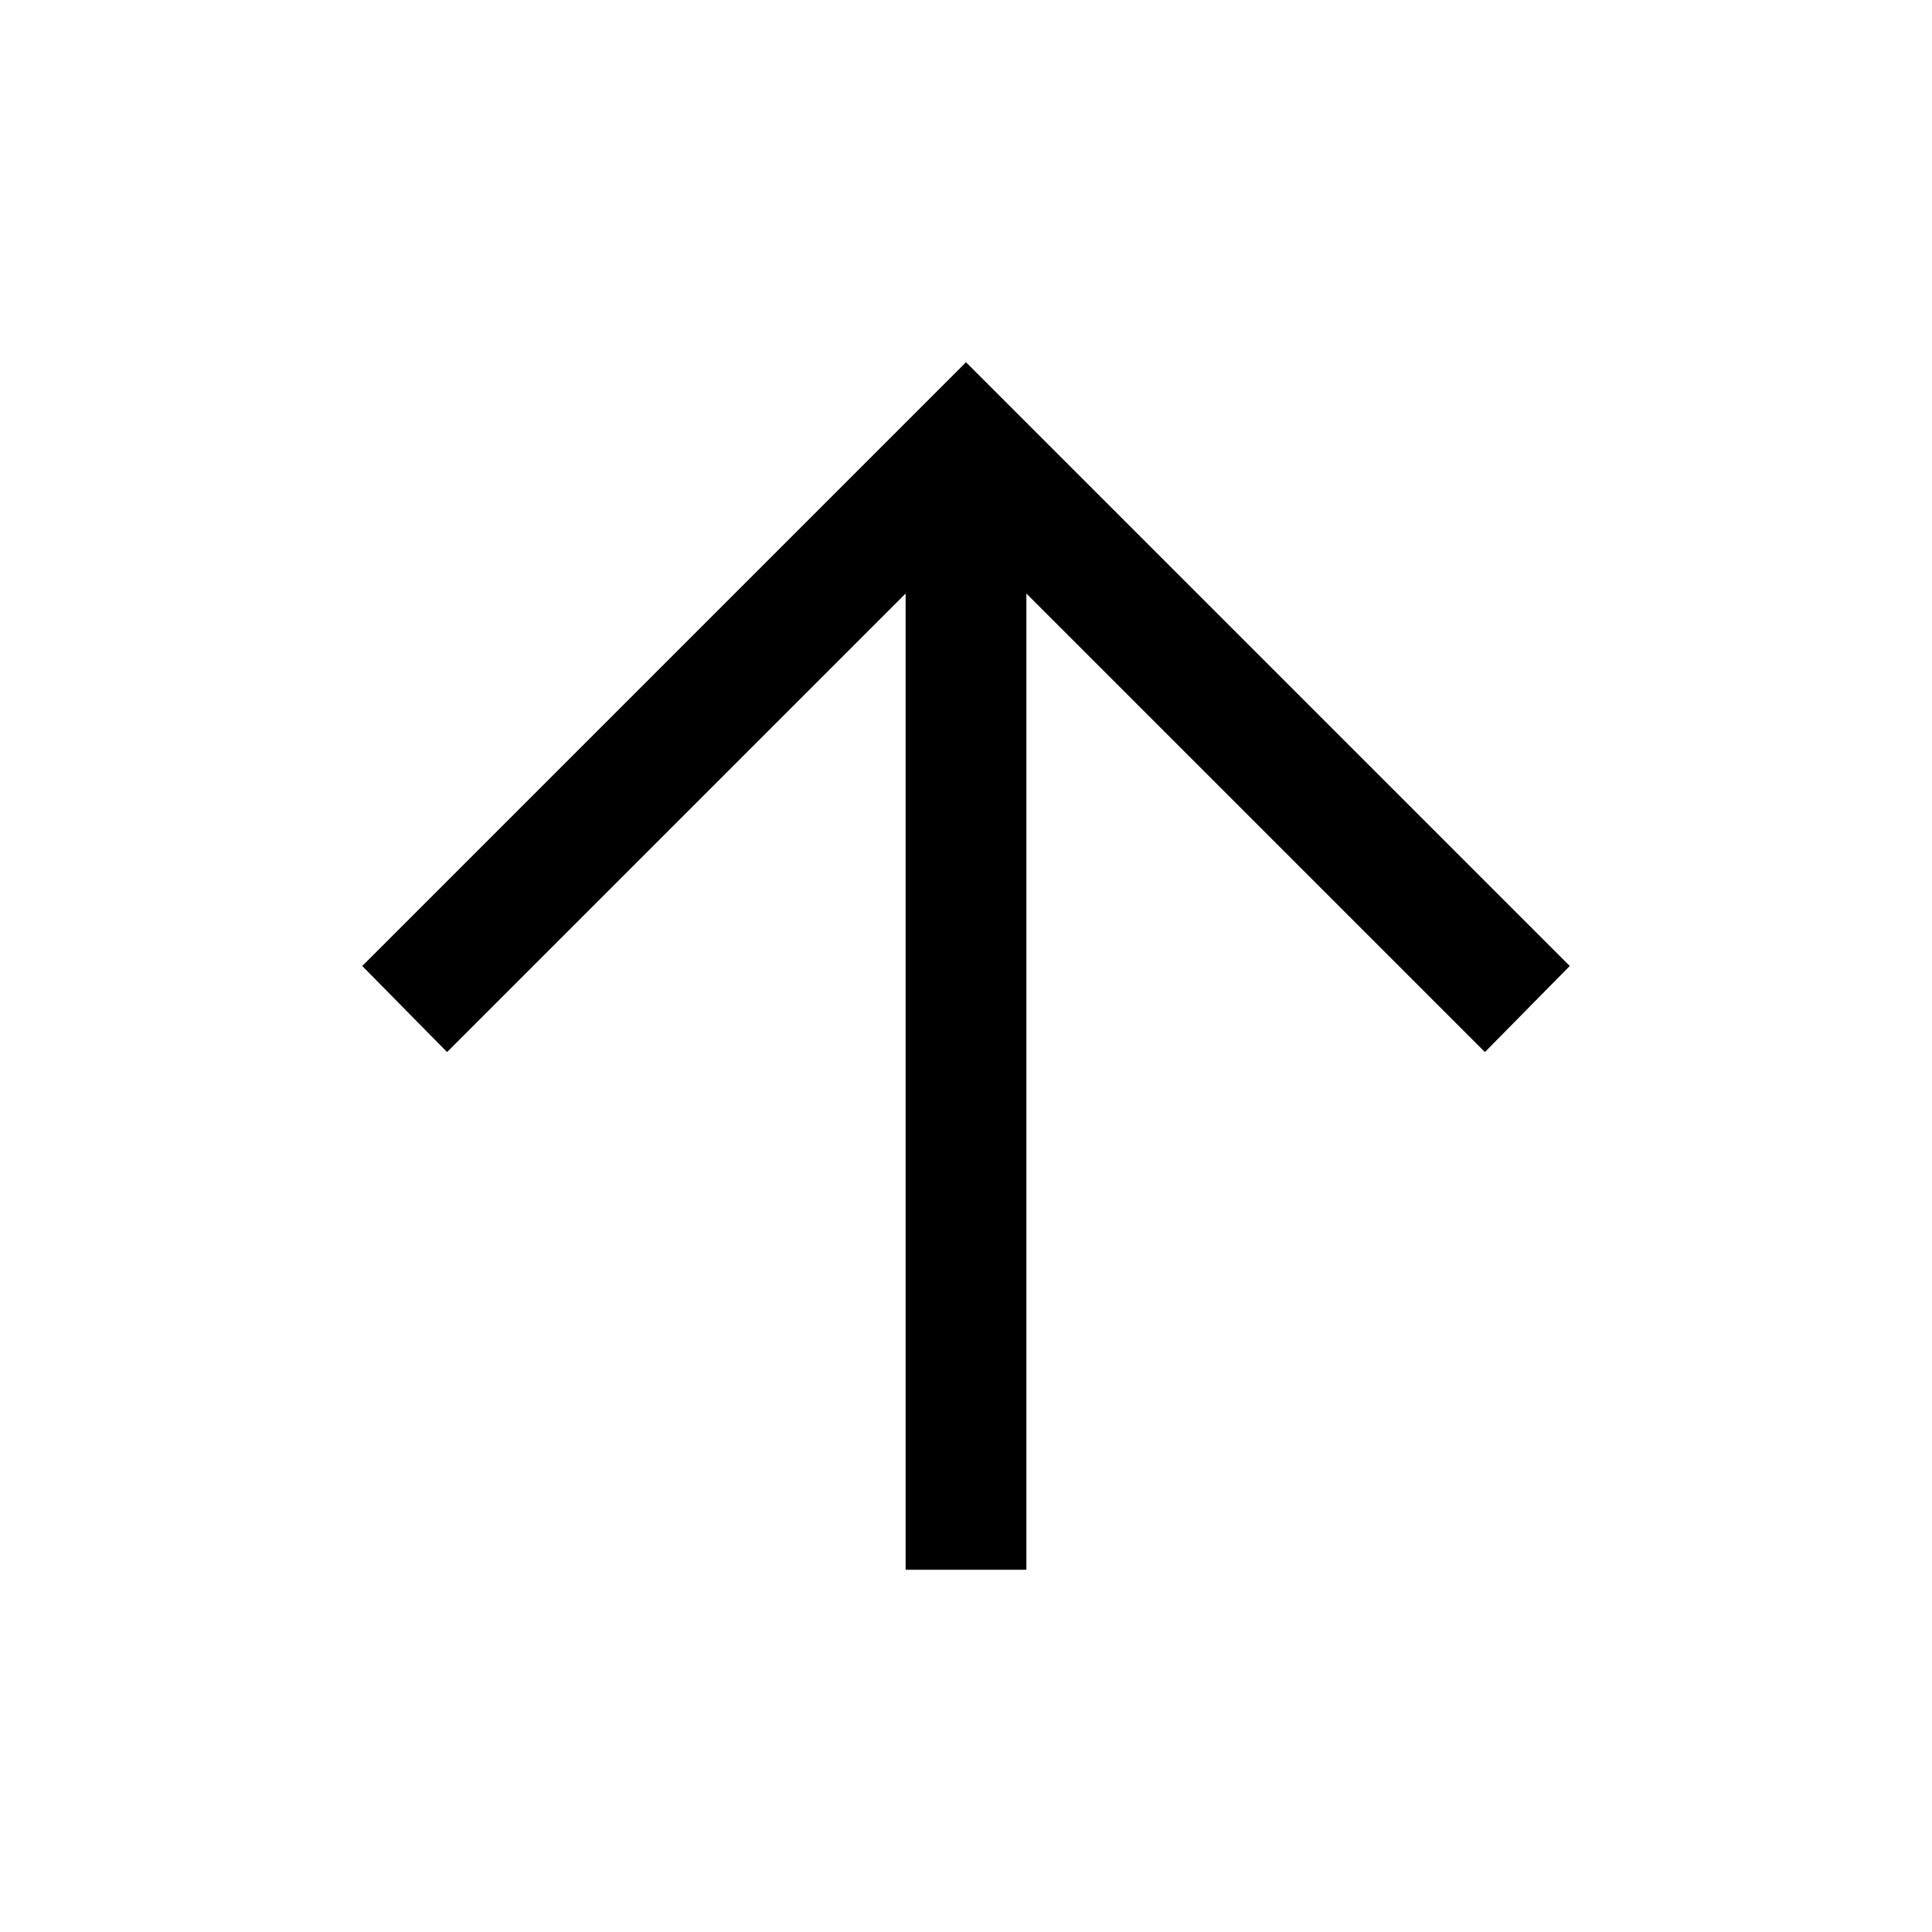
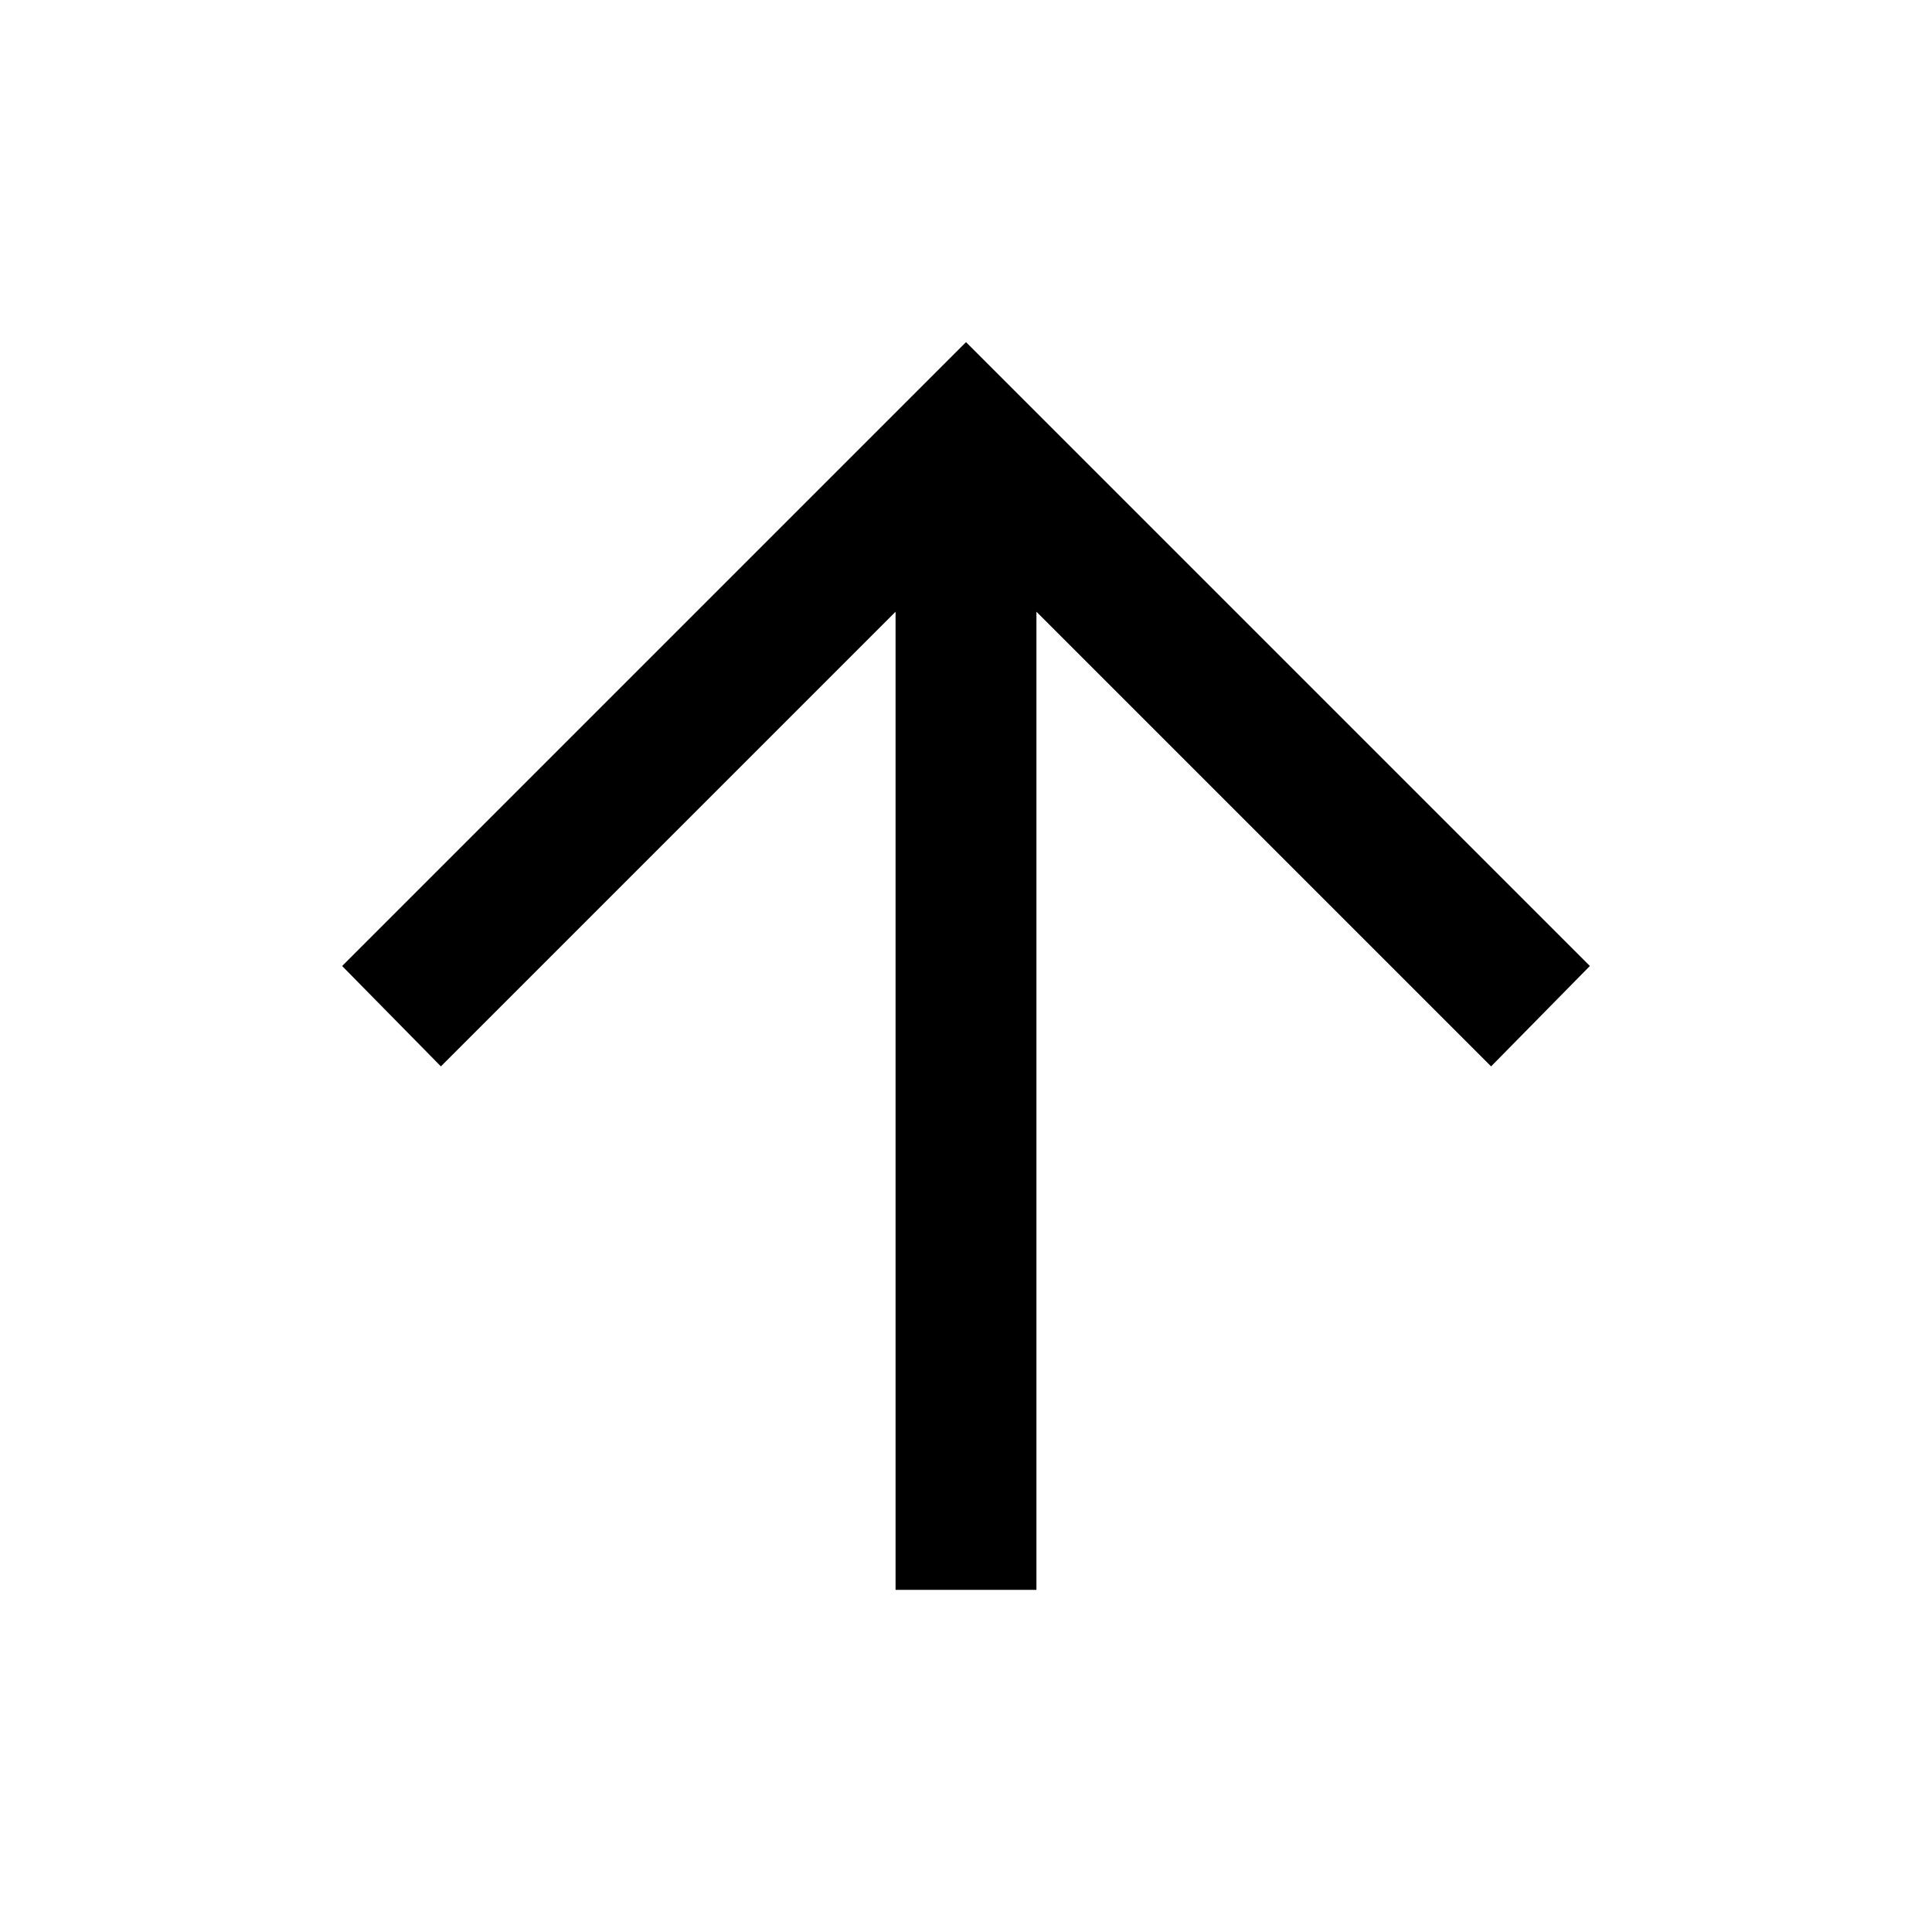
<svg xmlns="http://www.w3.org/2000/svg" width="24" height="24" viewBox="0 -960 960 960" fill="currentColor">
  <g transform="scale(1,-1)">
-     <path d="M450 180V665.08L222.15 437.23L180 480L480 780L780 480L737.85 437.23L510 665.08V180Z" />
+     <path d="M445 170V656.04L219.08 430.12L170 480L480 790L790 480L740.92 430.12L515 656.04V170Z" />
  </g>
</svg>
